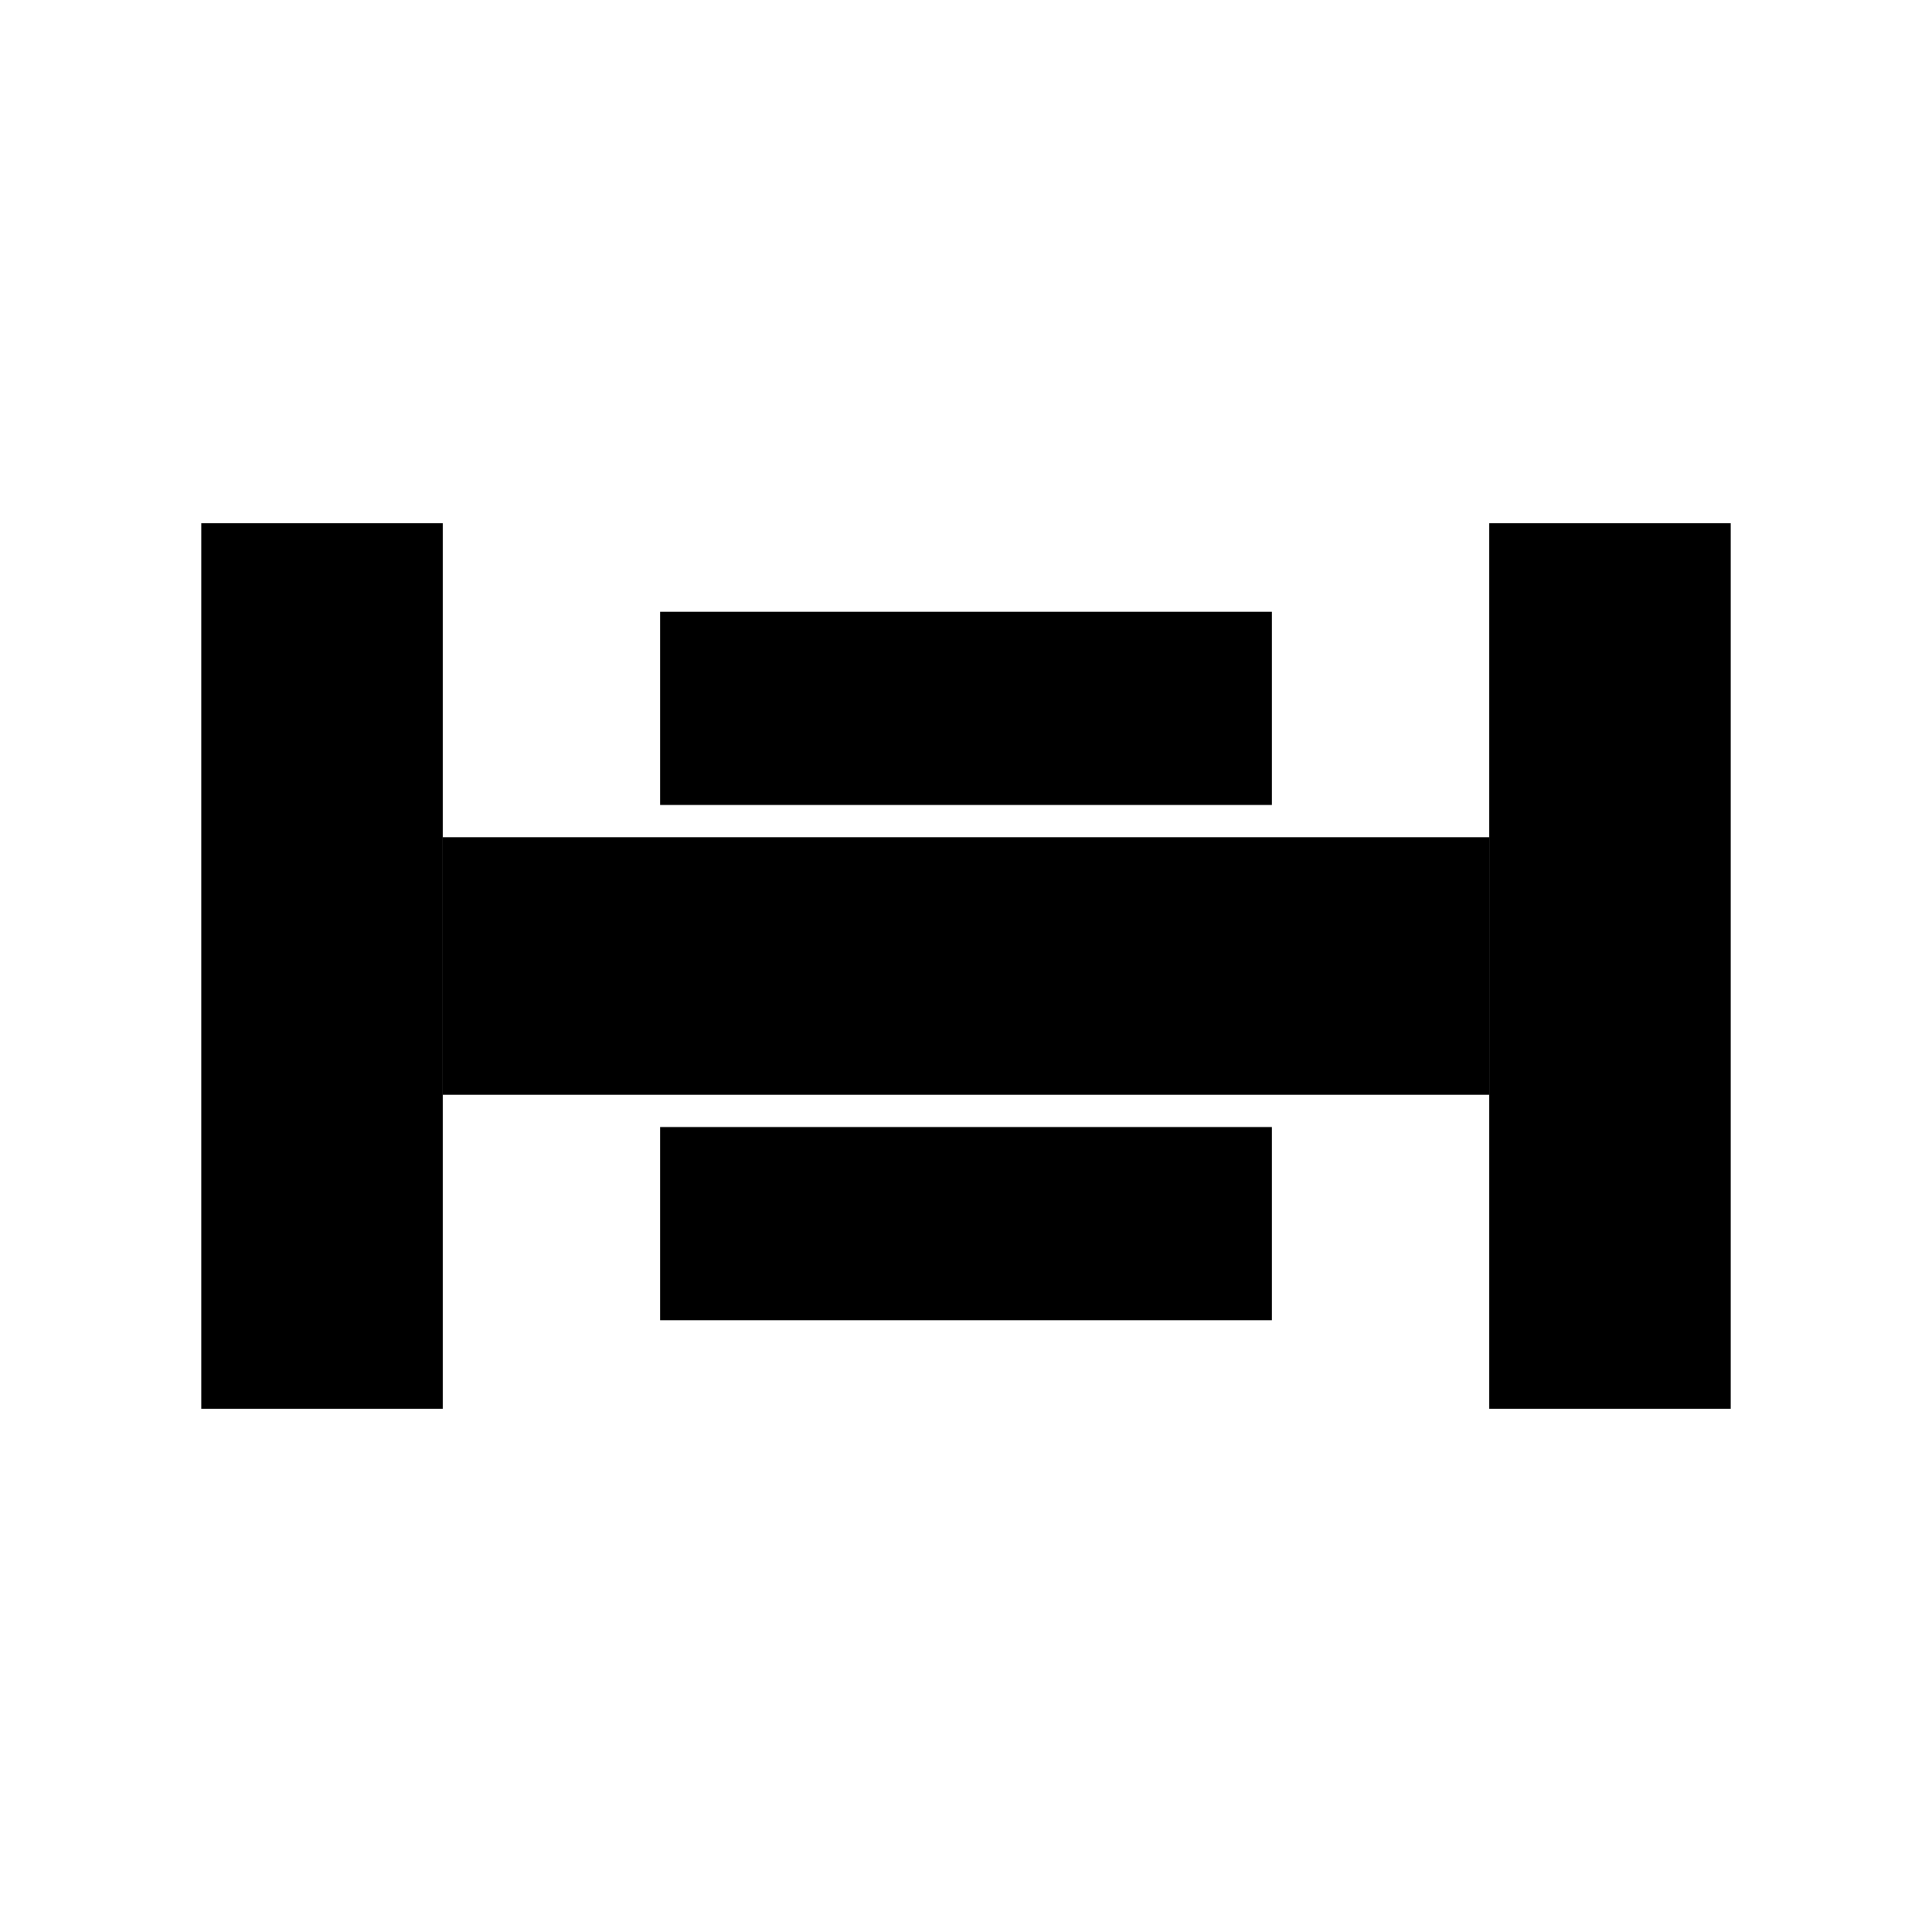
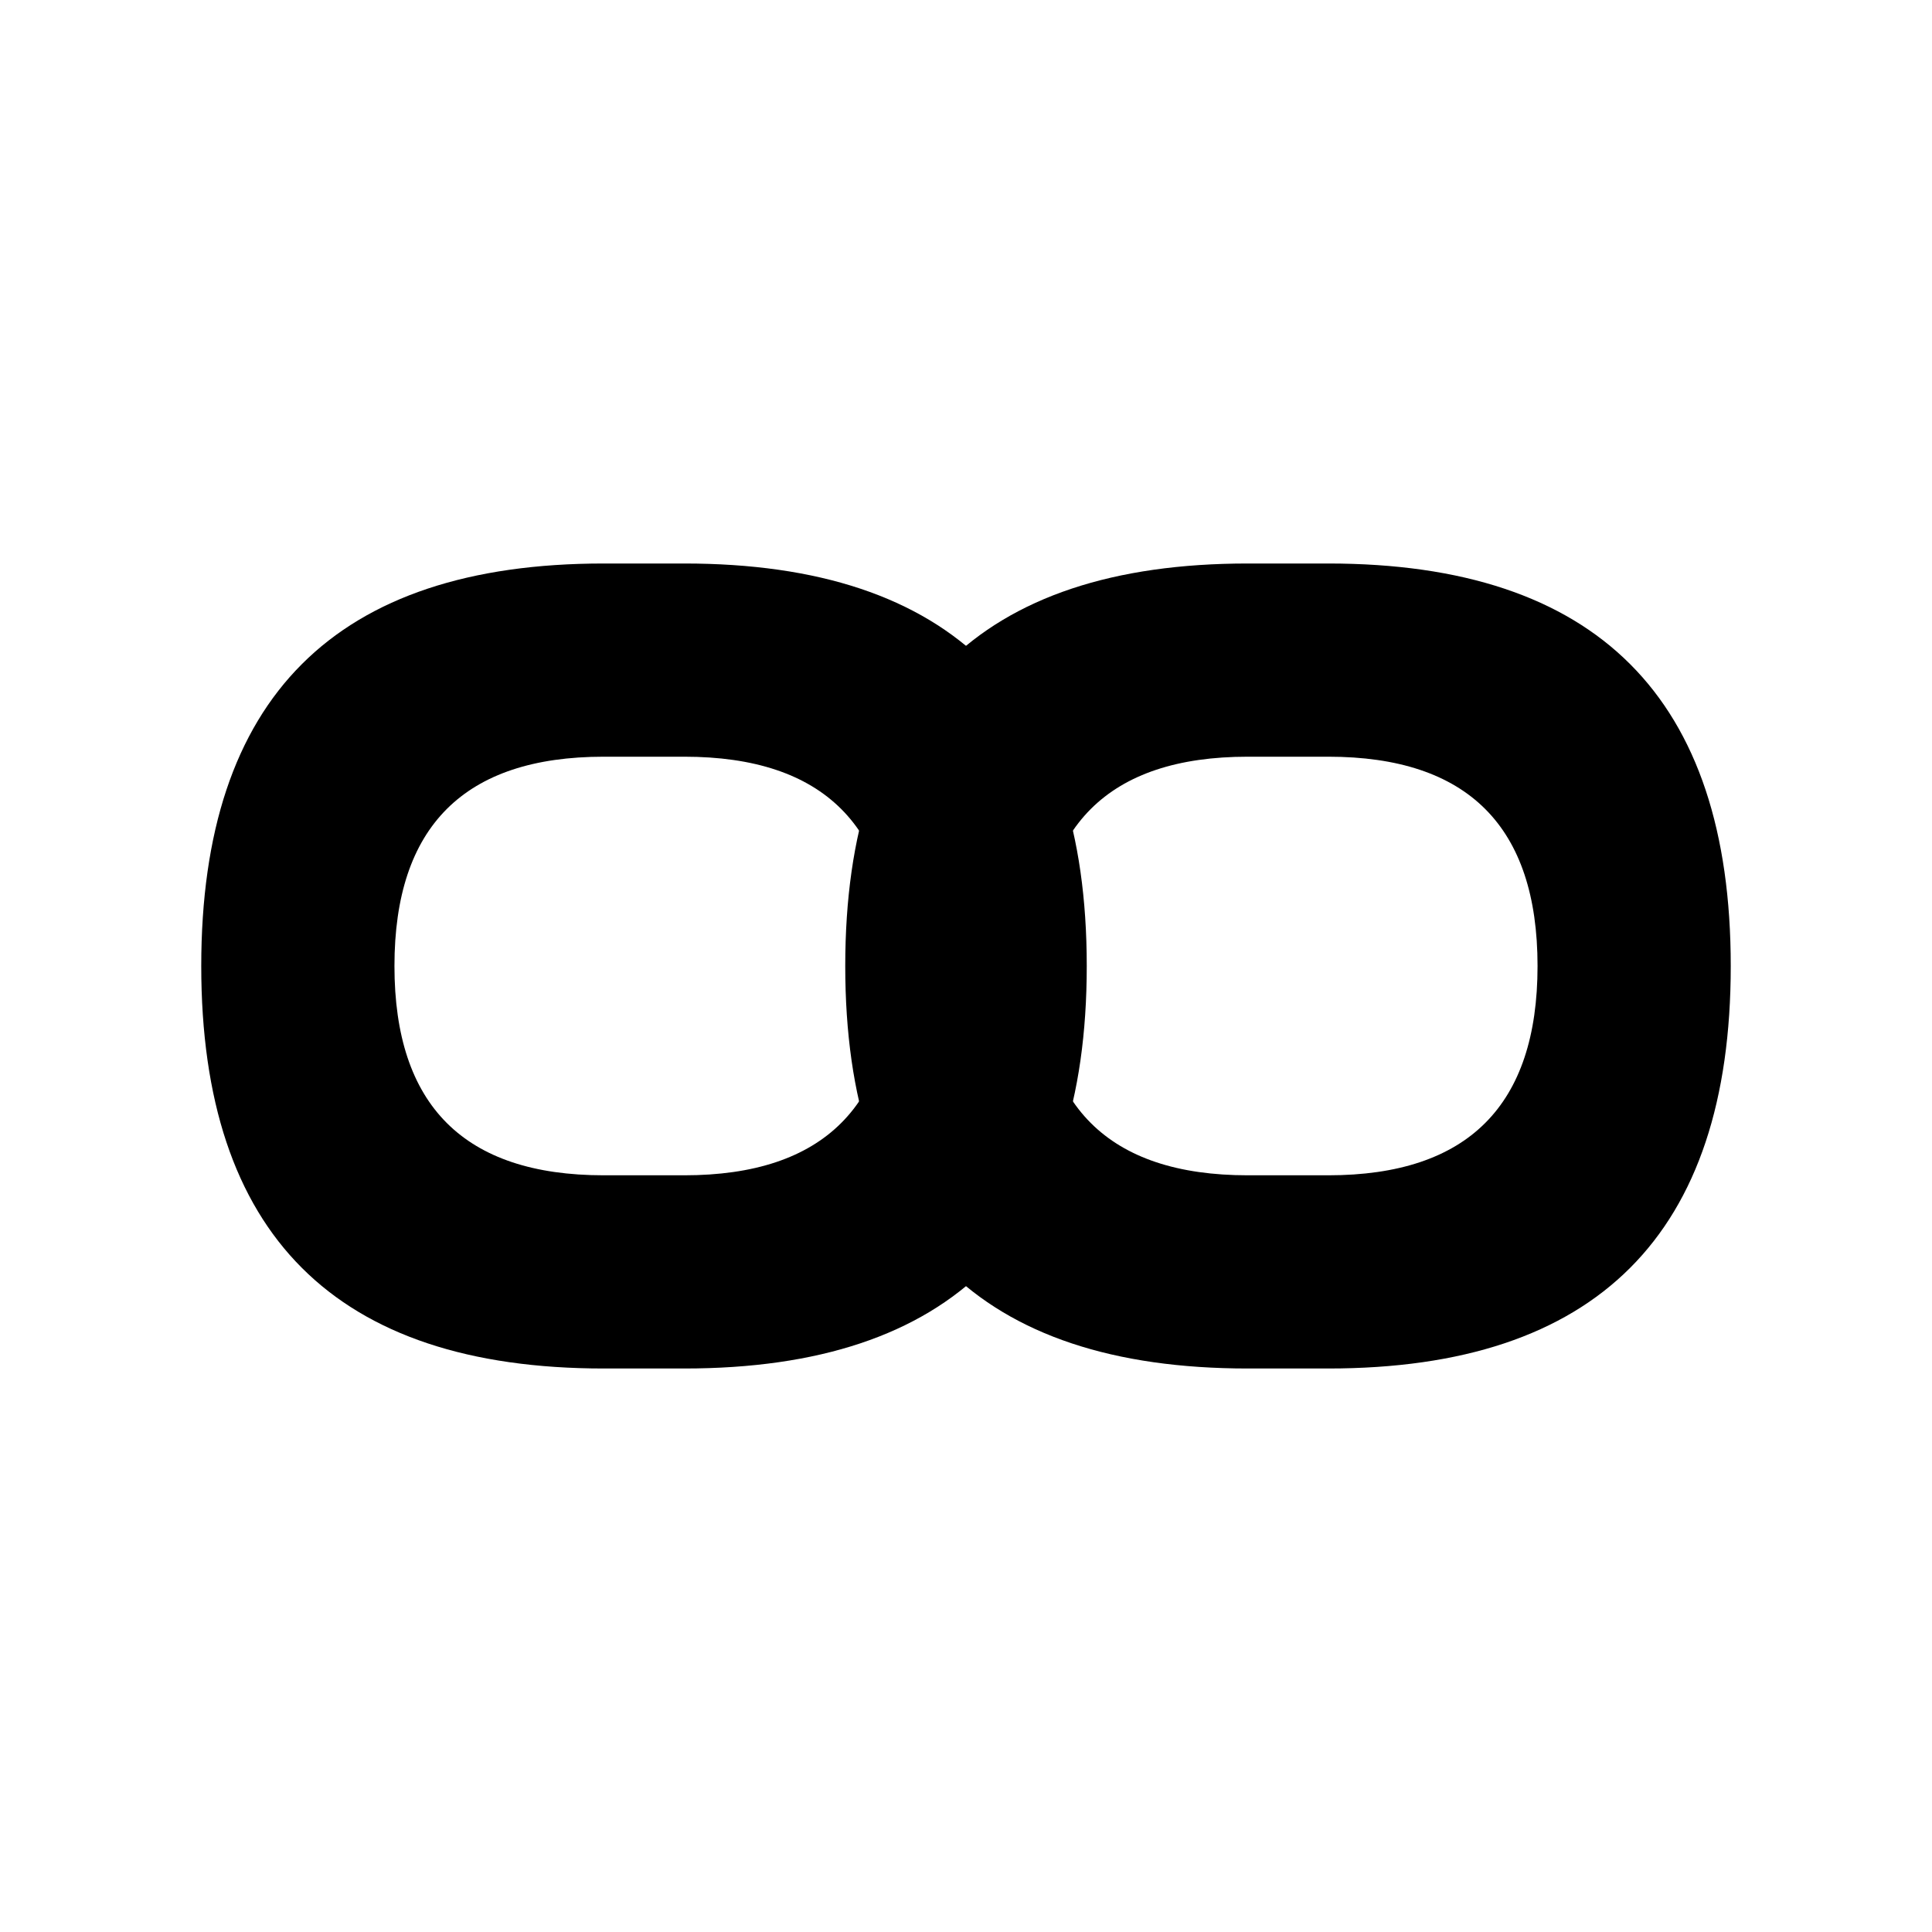
<svg xmlns="http://www.w3.org/2000/svg" viewBox="0 0 24 24">
-   <path d="M2.5 6.5 H5.5 V17.5 H2.5 Z" />
-   <path d="M18.5 6.5 H21.5 V17.5 H18.5 Z" />
-   <path d="M5.5 10.4 H18.5 V13.6 H5.5 Z" />
-   <path d="M8.2 7.6 H15.8 V10 H8.2 Z" />
-   <path d="M8.2 14 H15.8 V16.4 H8.2 Z" />
+   <path d="M7.5 7 H8.5 Q13.5 7 13.5 12 V12 Q13.5 17 8.5 17 H7.5 Q2.5 17 2.5 12 V12 Q2.5 7 7.5 7 Z M7.5 9.4 Q4.9 9.4 4.9 12 V12 Q4.9 14.6 7.5 14.6 H8.5 Q11.1 14.6 11.1 12 V12 Q11.1 9.4 8.5 9.4 Z" />
+   <path d="M15.5 7 H16.5 Q21.5 7 21.5 12 V12 Q21.5 17 16.5 17 H15.5 Q10.5 17 10.5 12 V12 Q10.5 7 15.5 7 Z M15.5 9.4 Q12.9 9.4 12.9 12 V12 Q12.9 14.6 15.5 14.6 H16.5 Q19.1 14.6 19.1 12 V12 Q19.1 9.4 16.5 9.4 Z" />
</svg>
